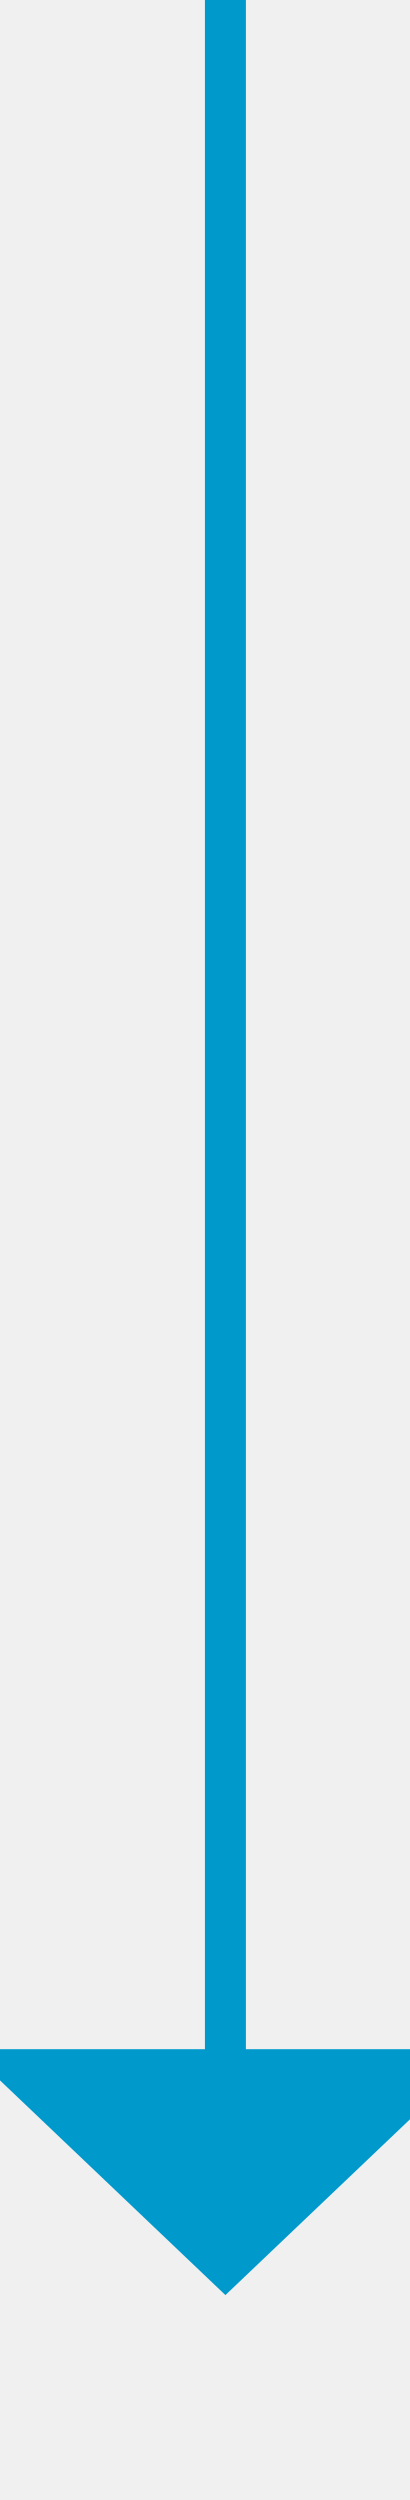
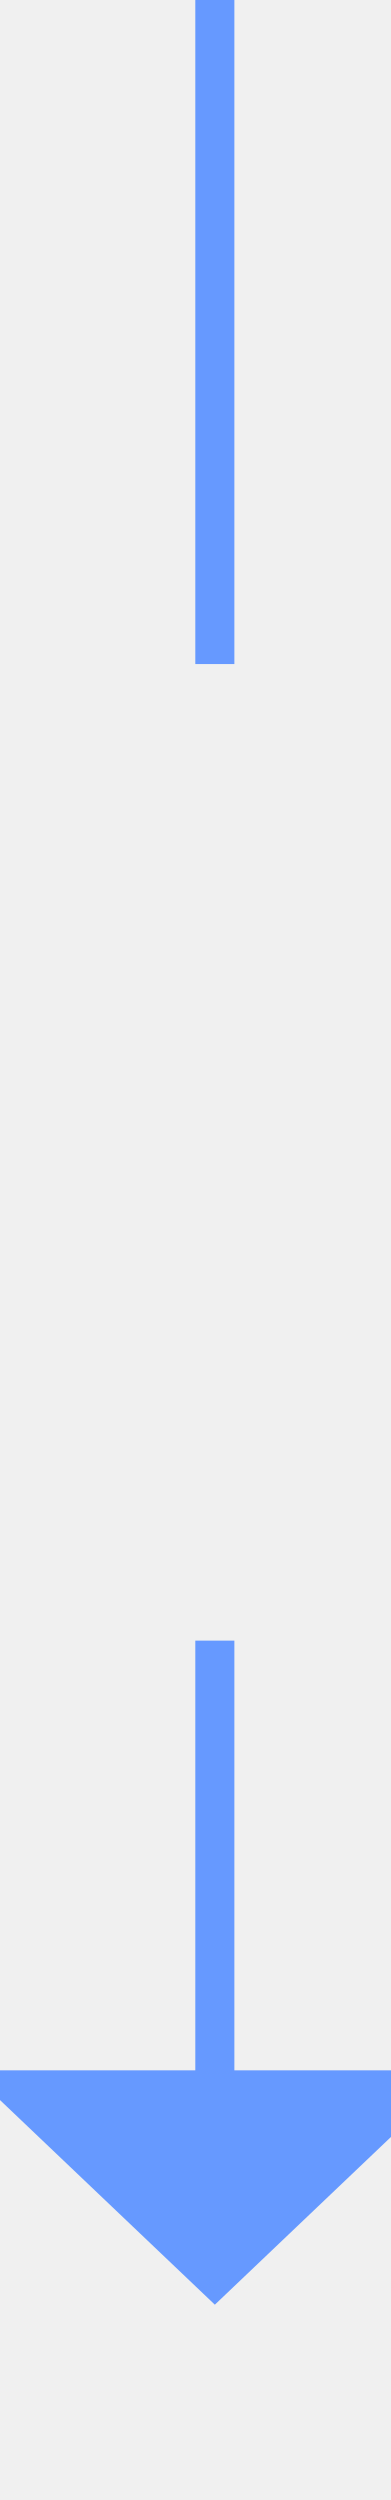
- <svg xmlns="http://www.w3.org/2000/svg" version="1.1" width="10px" height="61px" preserveAspectRatio="xMidYMin meet" viewBox="318 254  8 61">
-   <path d="M 322.5 254  L 322.5 305  " stroke-width="1" stroke="#0099cc" fill="none" />
-   <path d="M 316.2 304  L 322.5 310  L 328.8 304  L 316.2 304  Z " fill-rule="nonzero" fill="#0099cc" stroke="none" />
+ <svg xmlns="http://www.w3.org/2000/svg" version="1.1" width="10px" height="64px" preserveAspectRatio="xMidYMin meet" viewBox="551 1452  8 64">
+   <defs>
+     <mask fill="white" id="clip321">
+       <path d="M 538.5 1469  L 571.5 1469  L 571.5 1494  L 538.5 1494  Z M 538.5 1452  L 571.5 1452  L 571.5 1520  L 538.5 1520  Z " fill-rule="evenodd" />
+     </mask>
+   </defs>
+   <path d="M 555.5 1469  L 555.5 1452  M 555.5 1494  L 555.5 1506  " stroke-width="1" stroke="#6699ff" fill="none" />
+   <path d="M 549.2 1505  L 555.5 1511  L 561.8 1505  L 549.2 1505  Z " fill-rule="nonzero" fill="#6699ff" stroke="none" mask="url(#clip321)" />
</svg>
